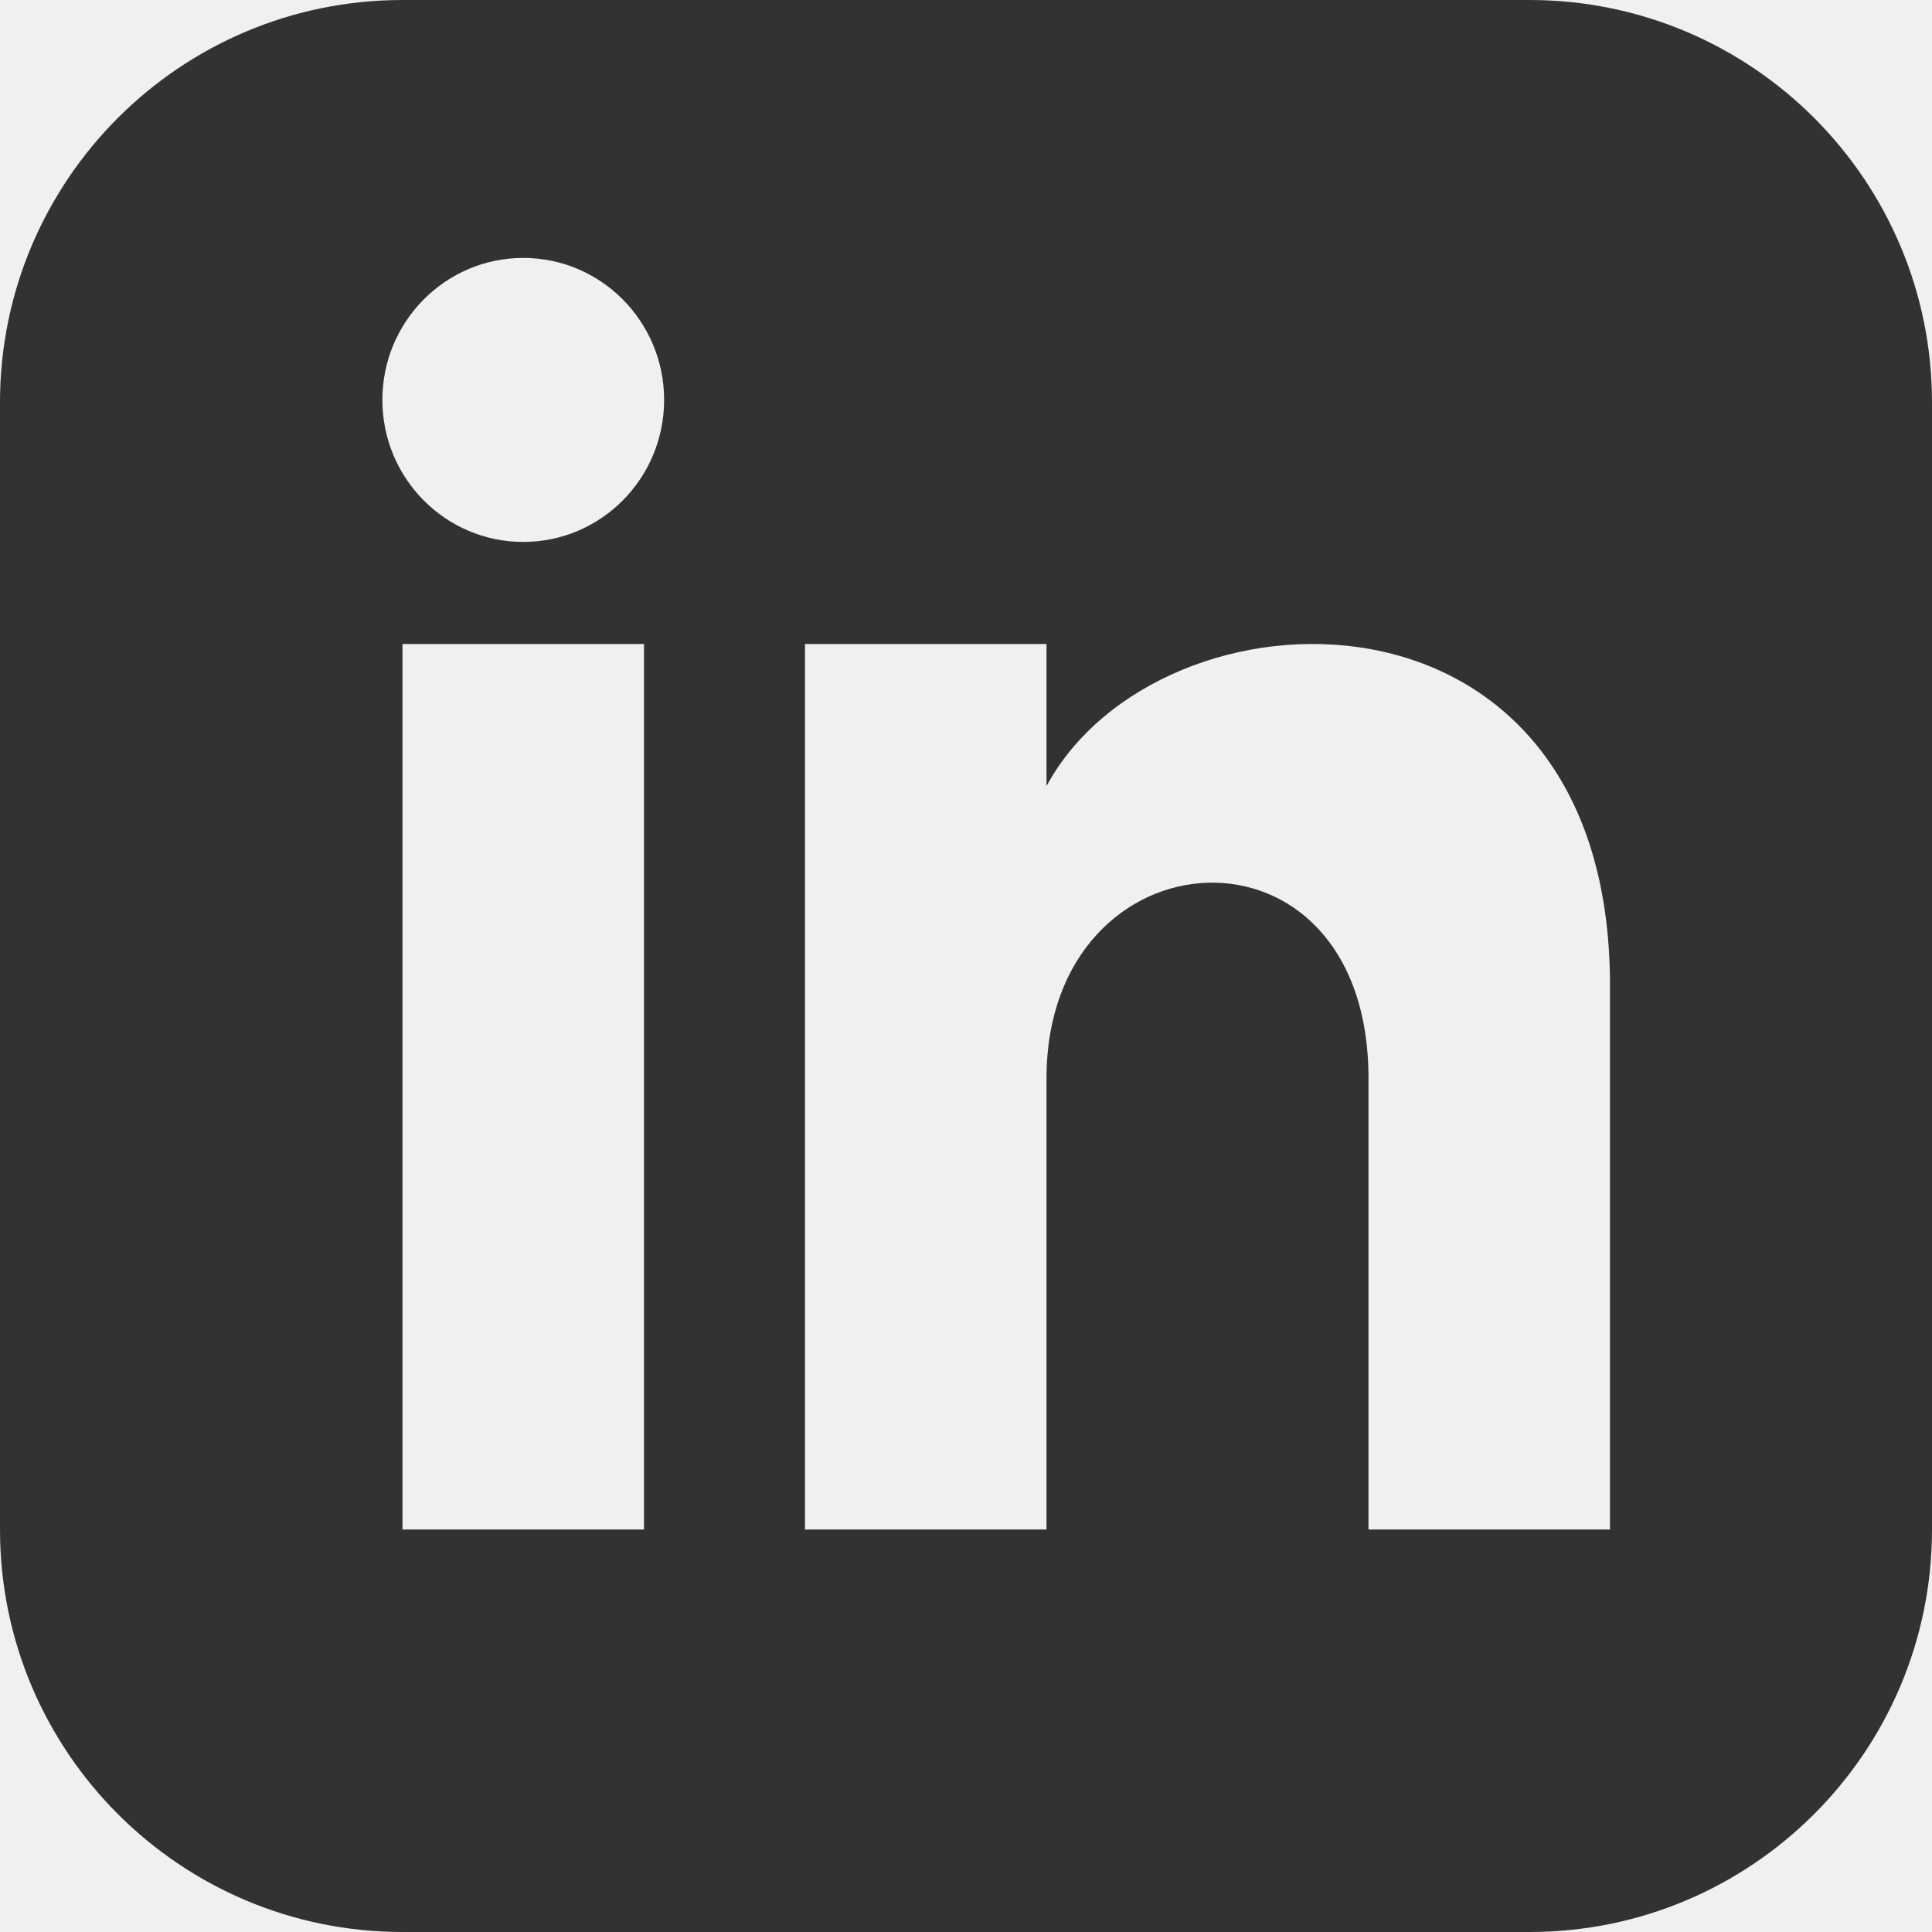
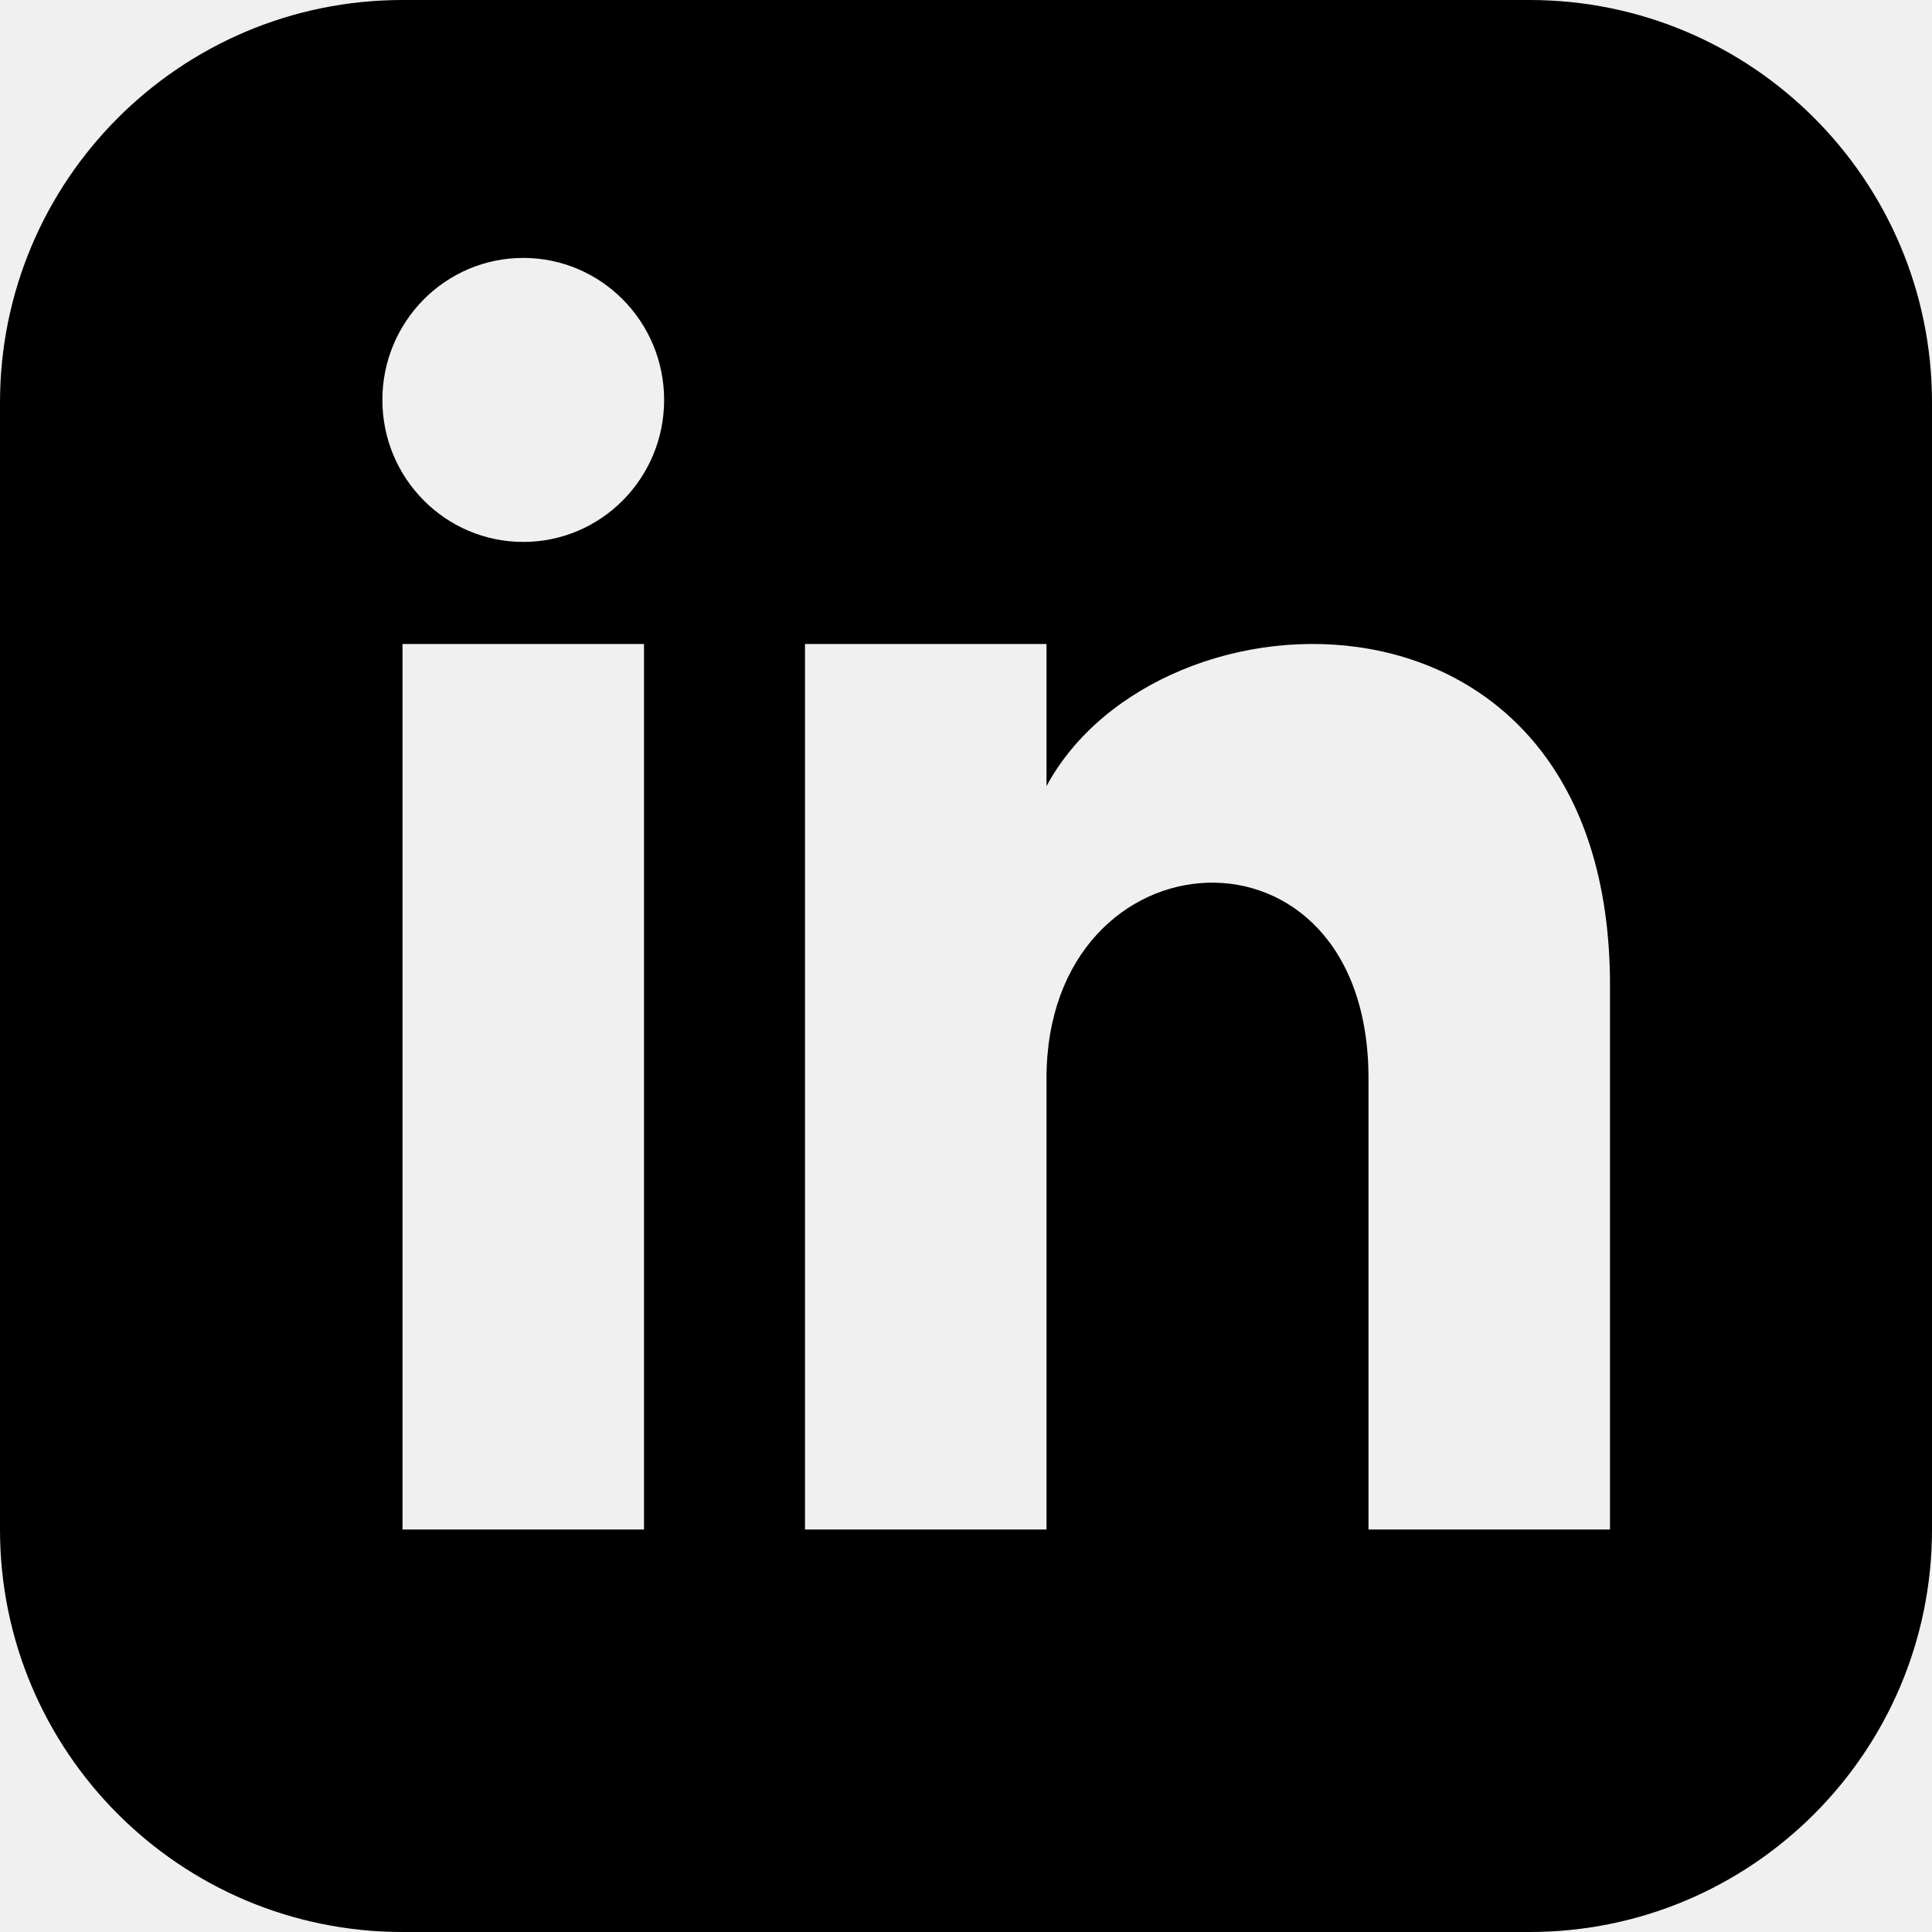
<svg xmlns="http://www.w3.org/2000/svg" width="312" height="312" viewBox="0 0 312 312" fill="none">
  <g clip-path="url(#clip0_1710_11)">
-     <path d="M247 0H65C29.107 0 0 29.107 0 65V247C0 282.893 29.107 312 65 312H247C282.906 312 312 282.893 312 247V65C312 29.107 282.906 0 247 0ZM104 247H65V104H104V247ZM84.5 87.516C71.942 87.516 61.75 77.246 61.75 64.584C61.75 51.922 71.942 41.652 84.5 41.652C97.058 41.652 107.25 51.922 107.25 64.584C107.25 77.246 97.071 87.516 84.5 87.516ZM260 247H221V174.148C221 130.364 169 133.679 169 174.148V247H130V104H169V126.945C187.148 93.327 260 90.844 260 159.133V247Z" fill="#323232" />
+     <path d="M247 0H65C29.107 0 0 29.107 0 65V247C0 282.893 29.107 312 65 312H247C282.906 312 312 282.893 312 247V65C312 29.107 282.906 0 247 0ZM104 247H65V104H104V247ZM84.5 87.516C71.942 87.516 61.75 77.246 61.75 64.584C61.75 51.922 71.942 41.652 84.5 41.652C97.058 41.652 107.25 51.922 107.25 64.584C107.25 77.246 97.071 87.516 84.5 87.516ZM260 247H221V174.148C221 130.364 169 133.679 169 174.148V247H130V104H169V126.945C187.148 93.327 260 90.844 260 159.133V247Z" fill="black" />
  </g>
  <defs>
    <clipPath id="clip0_1710_11">
      <rect width="312" height="312" fill="white" />
    </clipPath>
  </defs>
</svg>
